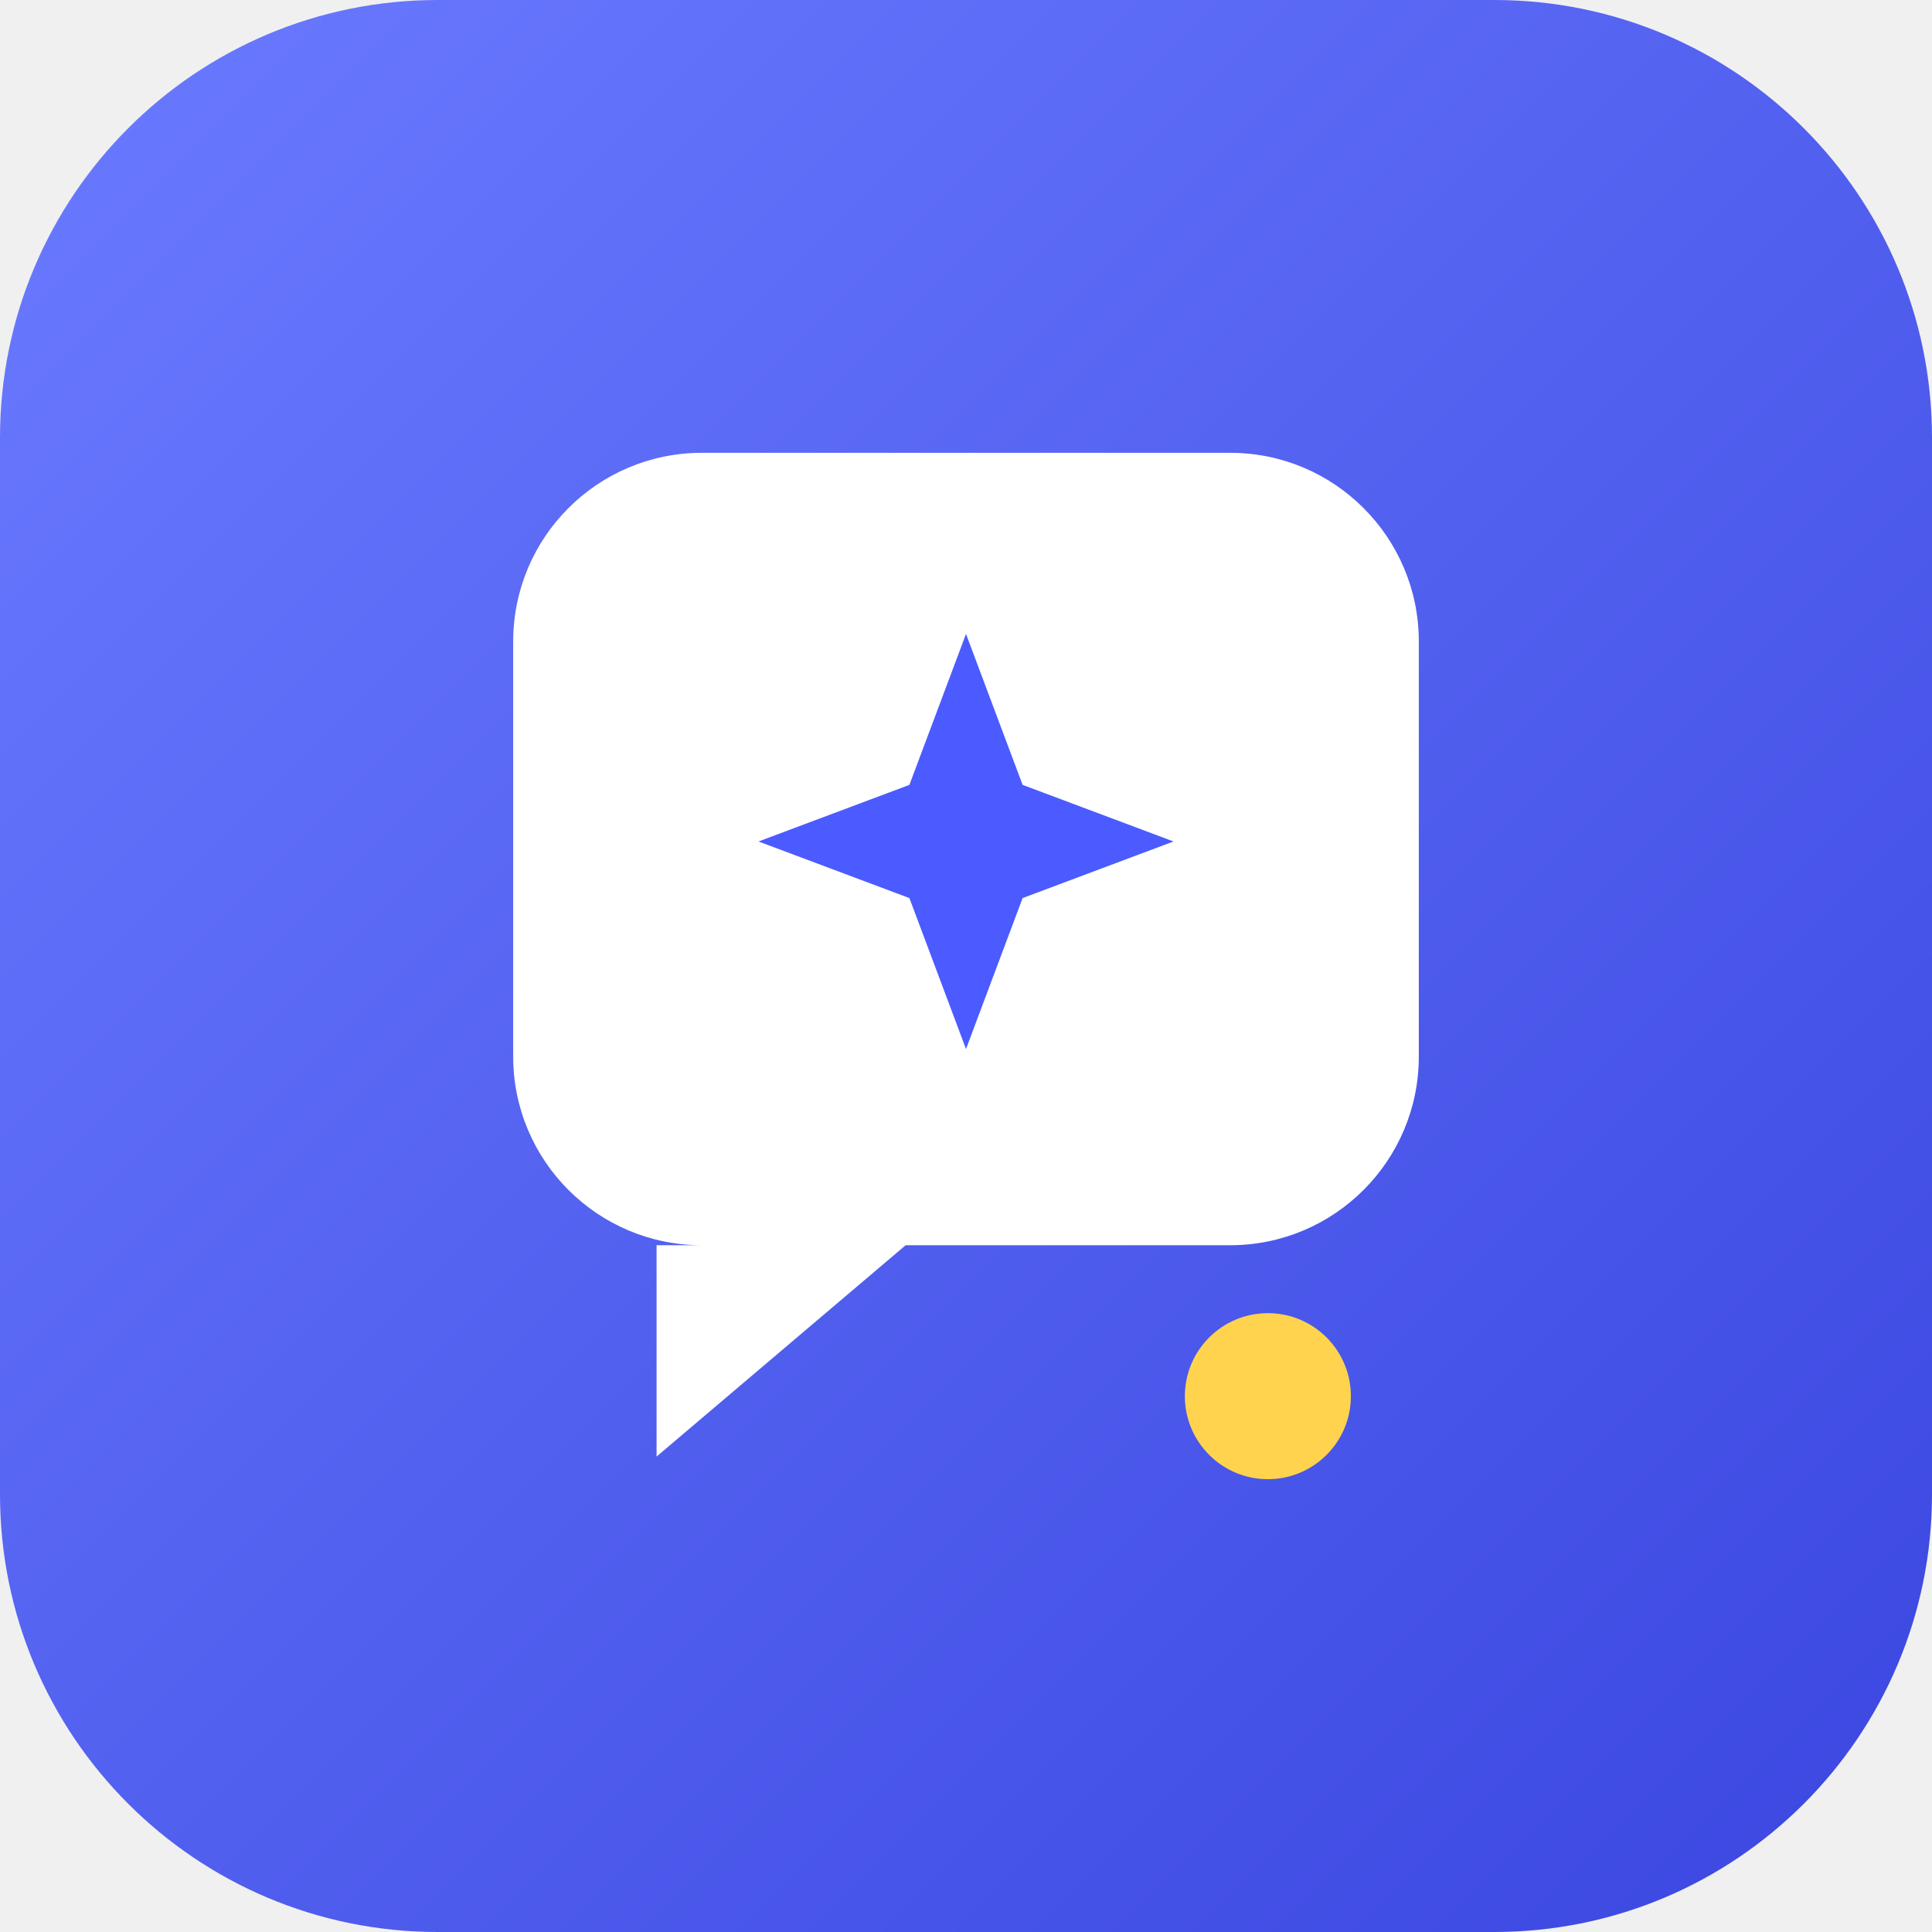
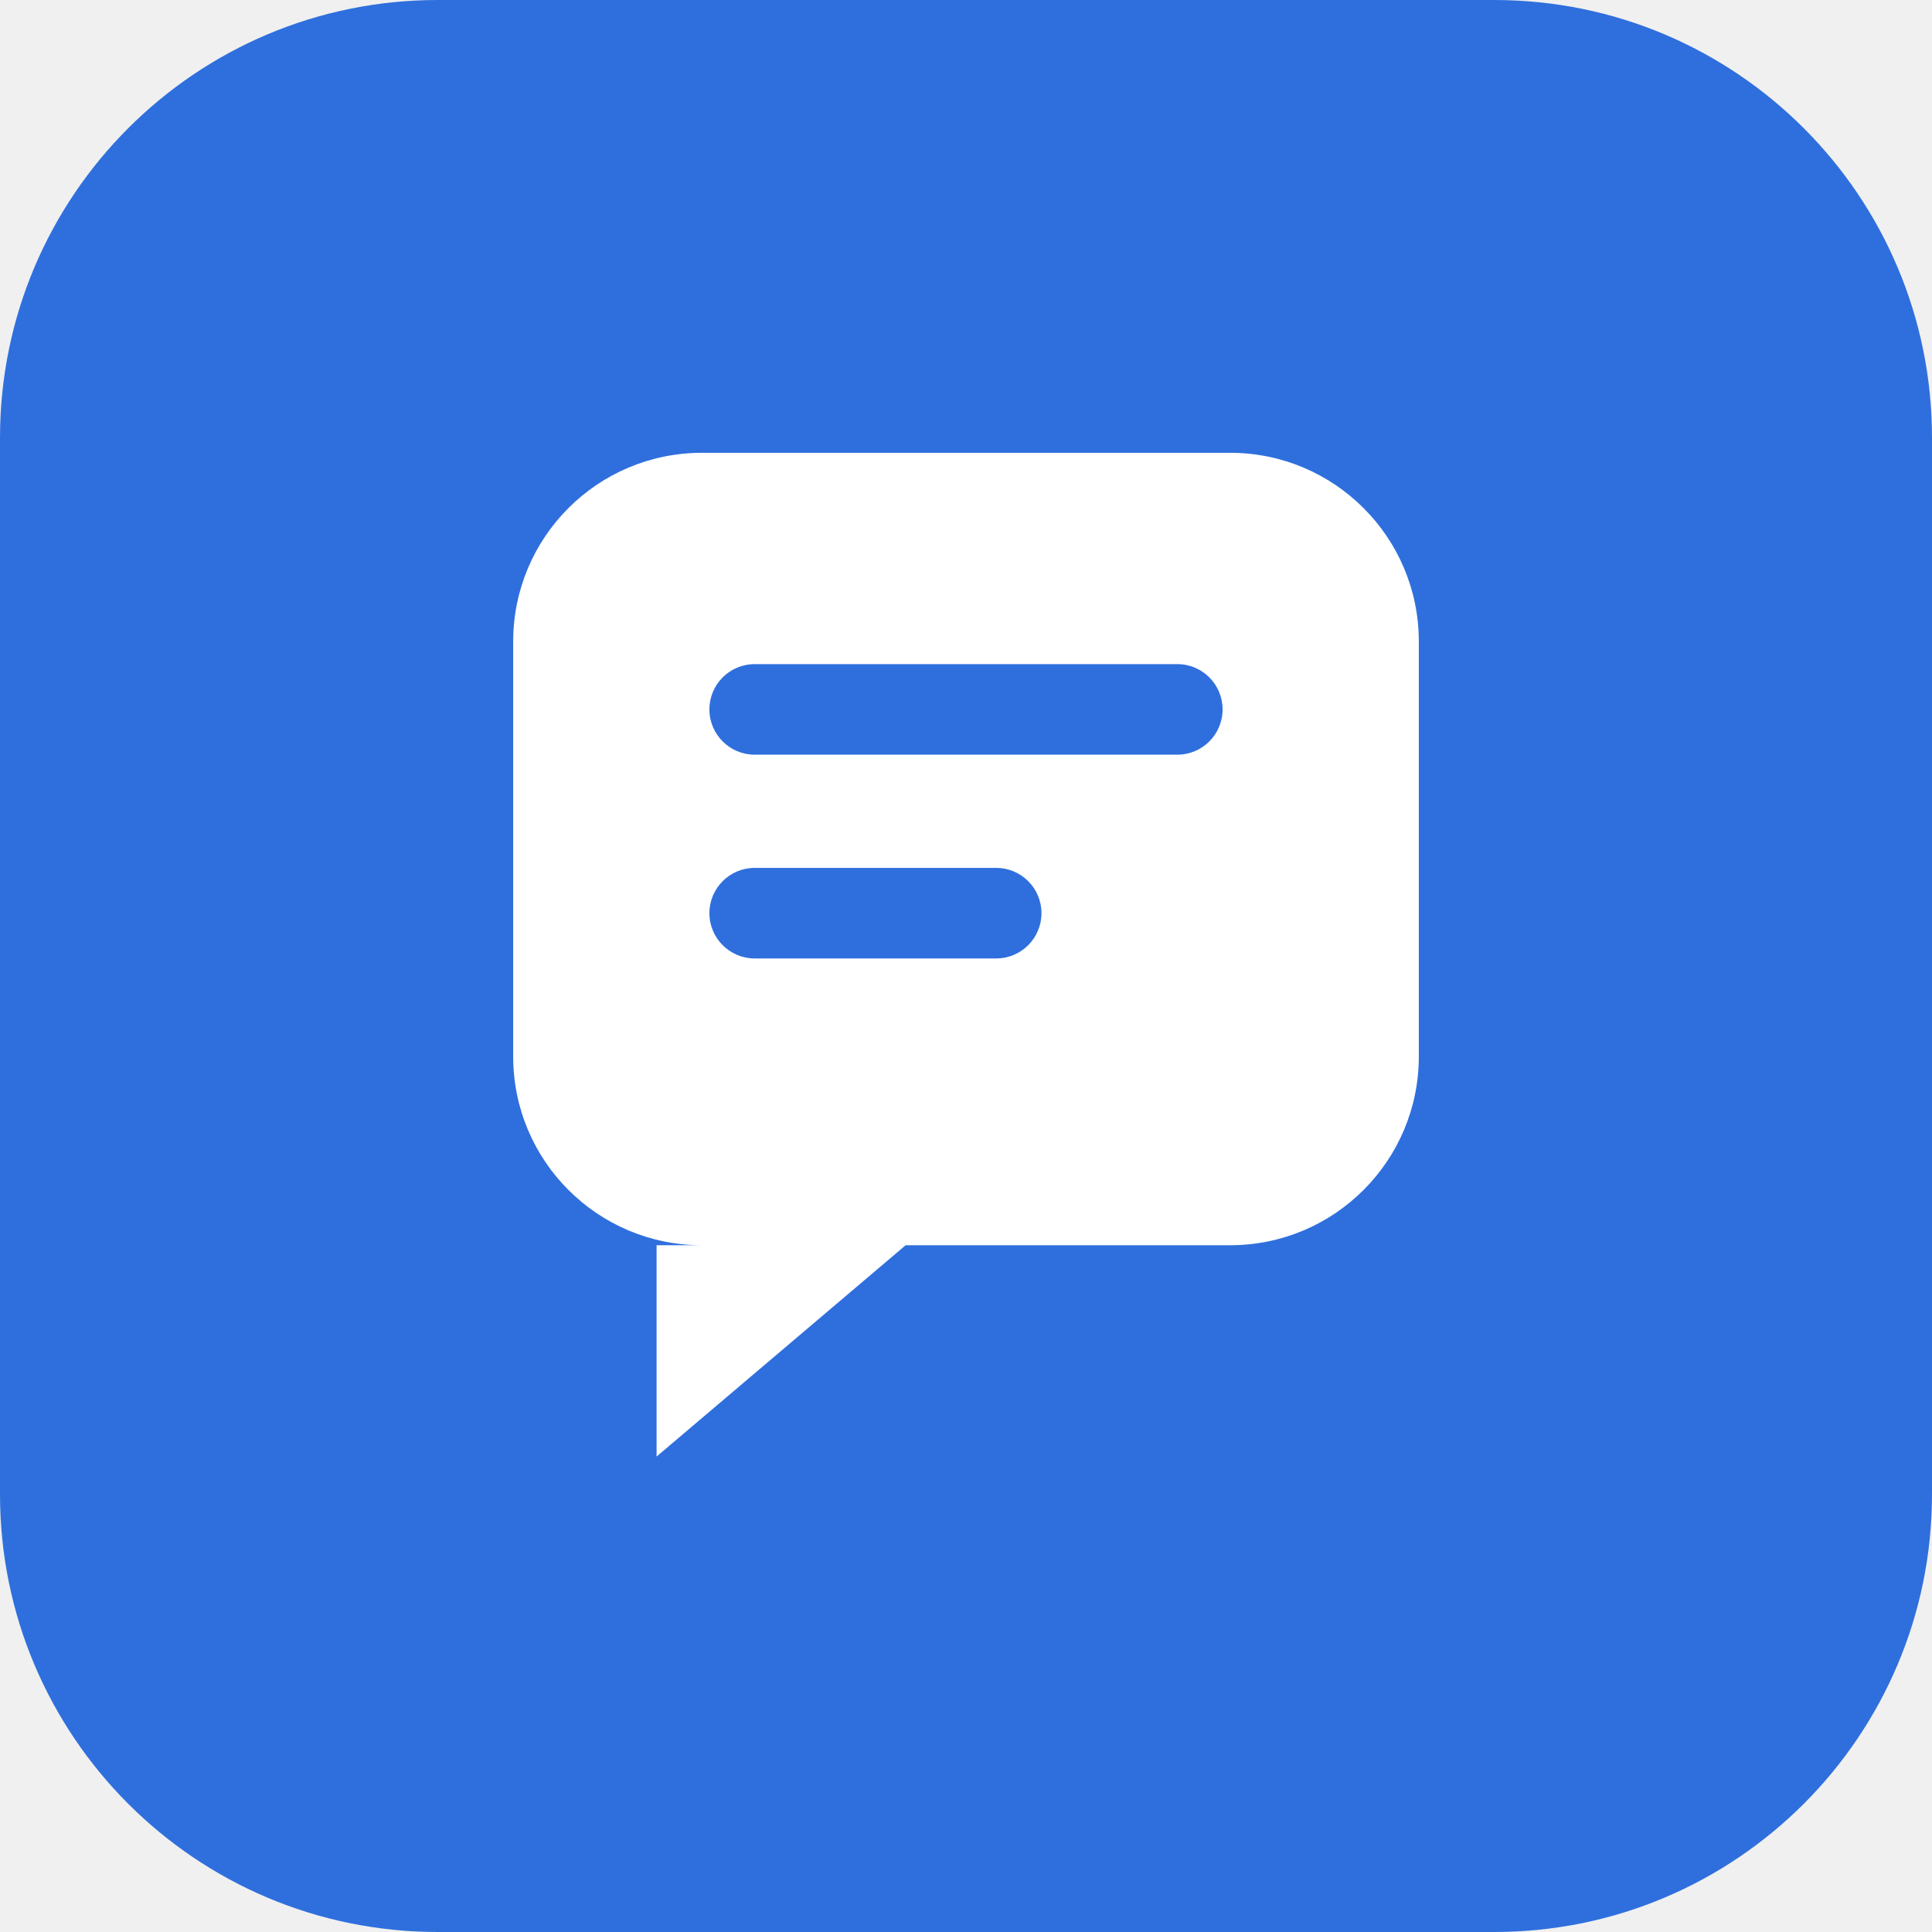
<svg xmlns="http://www.w3.org/2000/svg" viewBox="0 0 512 512">
-   <defs>
-     <linearGradient id="g" x1="0" y1="0" x2="1" y2="1">
-       <stop offset="0" stop-color="#6b7bff" />
-       <stop offset="1" stop-color="#3a46e0" />
-     </linearGradient>
-   </defs>
-   <rect width="512" height="512" rx="116" fill="url(#g)" />
+   <rect width="512" height="512" rx="116" fill="#2f6fdd" />
  <path d="M136 170a50 50 0 0 1 50-50h140a50 50 0 0 1 50 50v110a50 50 0 0 1-50 50h-86l-66 56v-56h12a50 50 0 0 1-50-50z" fill="#fff" />
-   <path d="M256 168l15 40 40 15-40 15-15 40-15-40-40-15 40-15z" fill="#4b5bff" />
-   <circle cx="336" cy="370" r="22" fill="#ffd34d" />
+   <rect x="188" y="176" width="136" height="24" rx="12" fill="#2f6fdd" />
+   <rect x="188" y="230" width="88" height="24" rx="12" fill="#2f6fdd" />
</svg>
